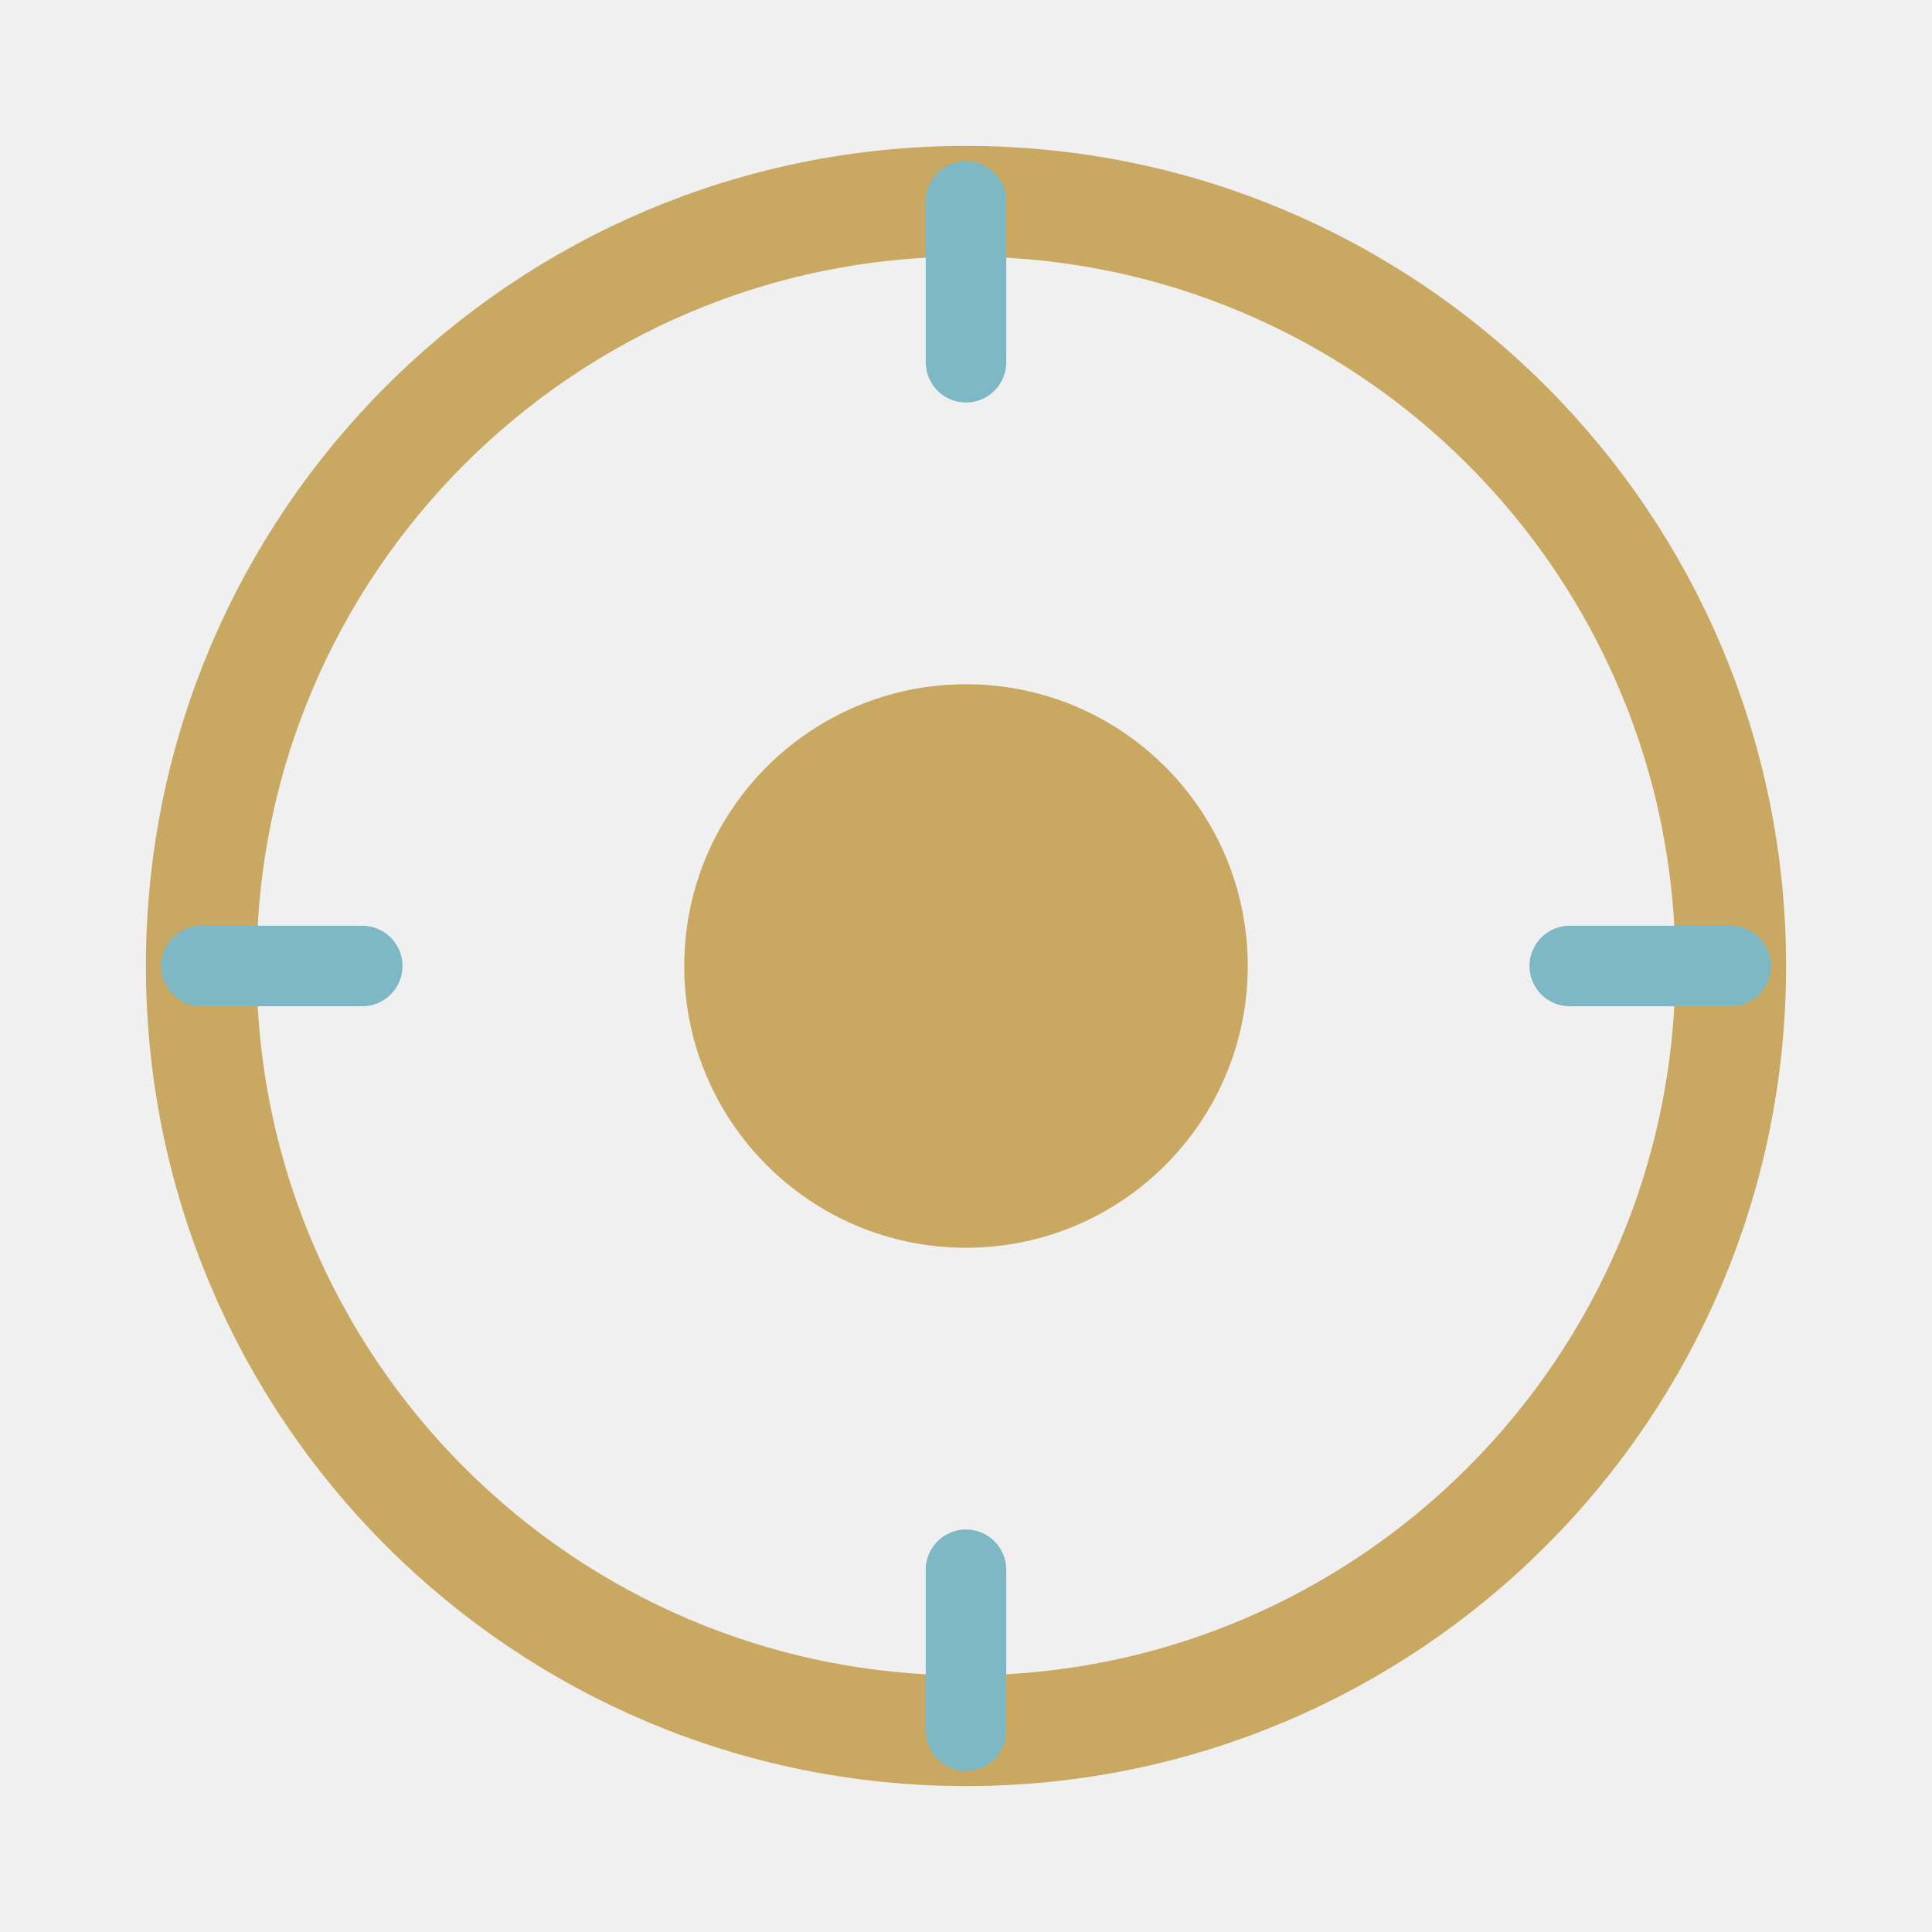
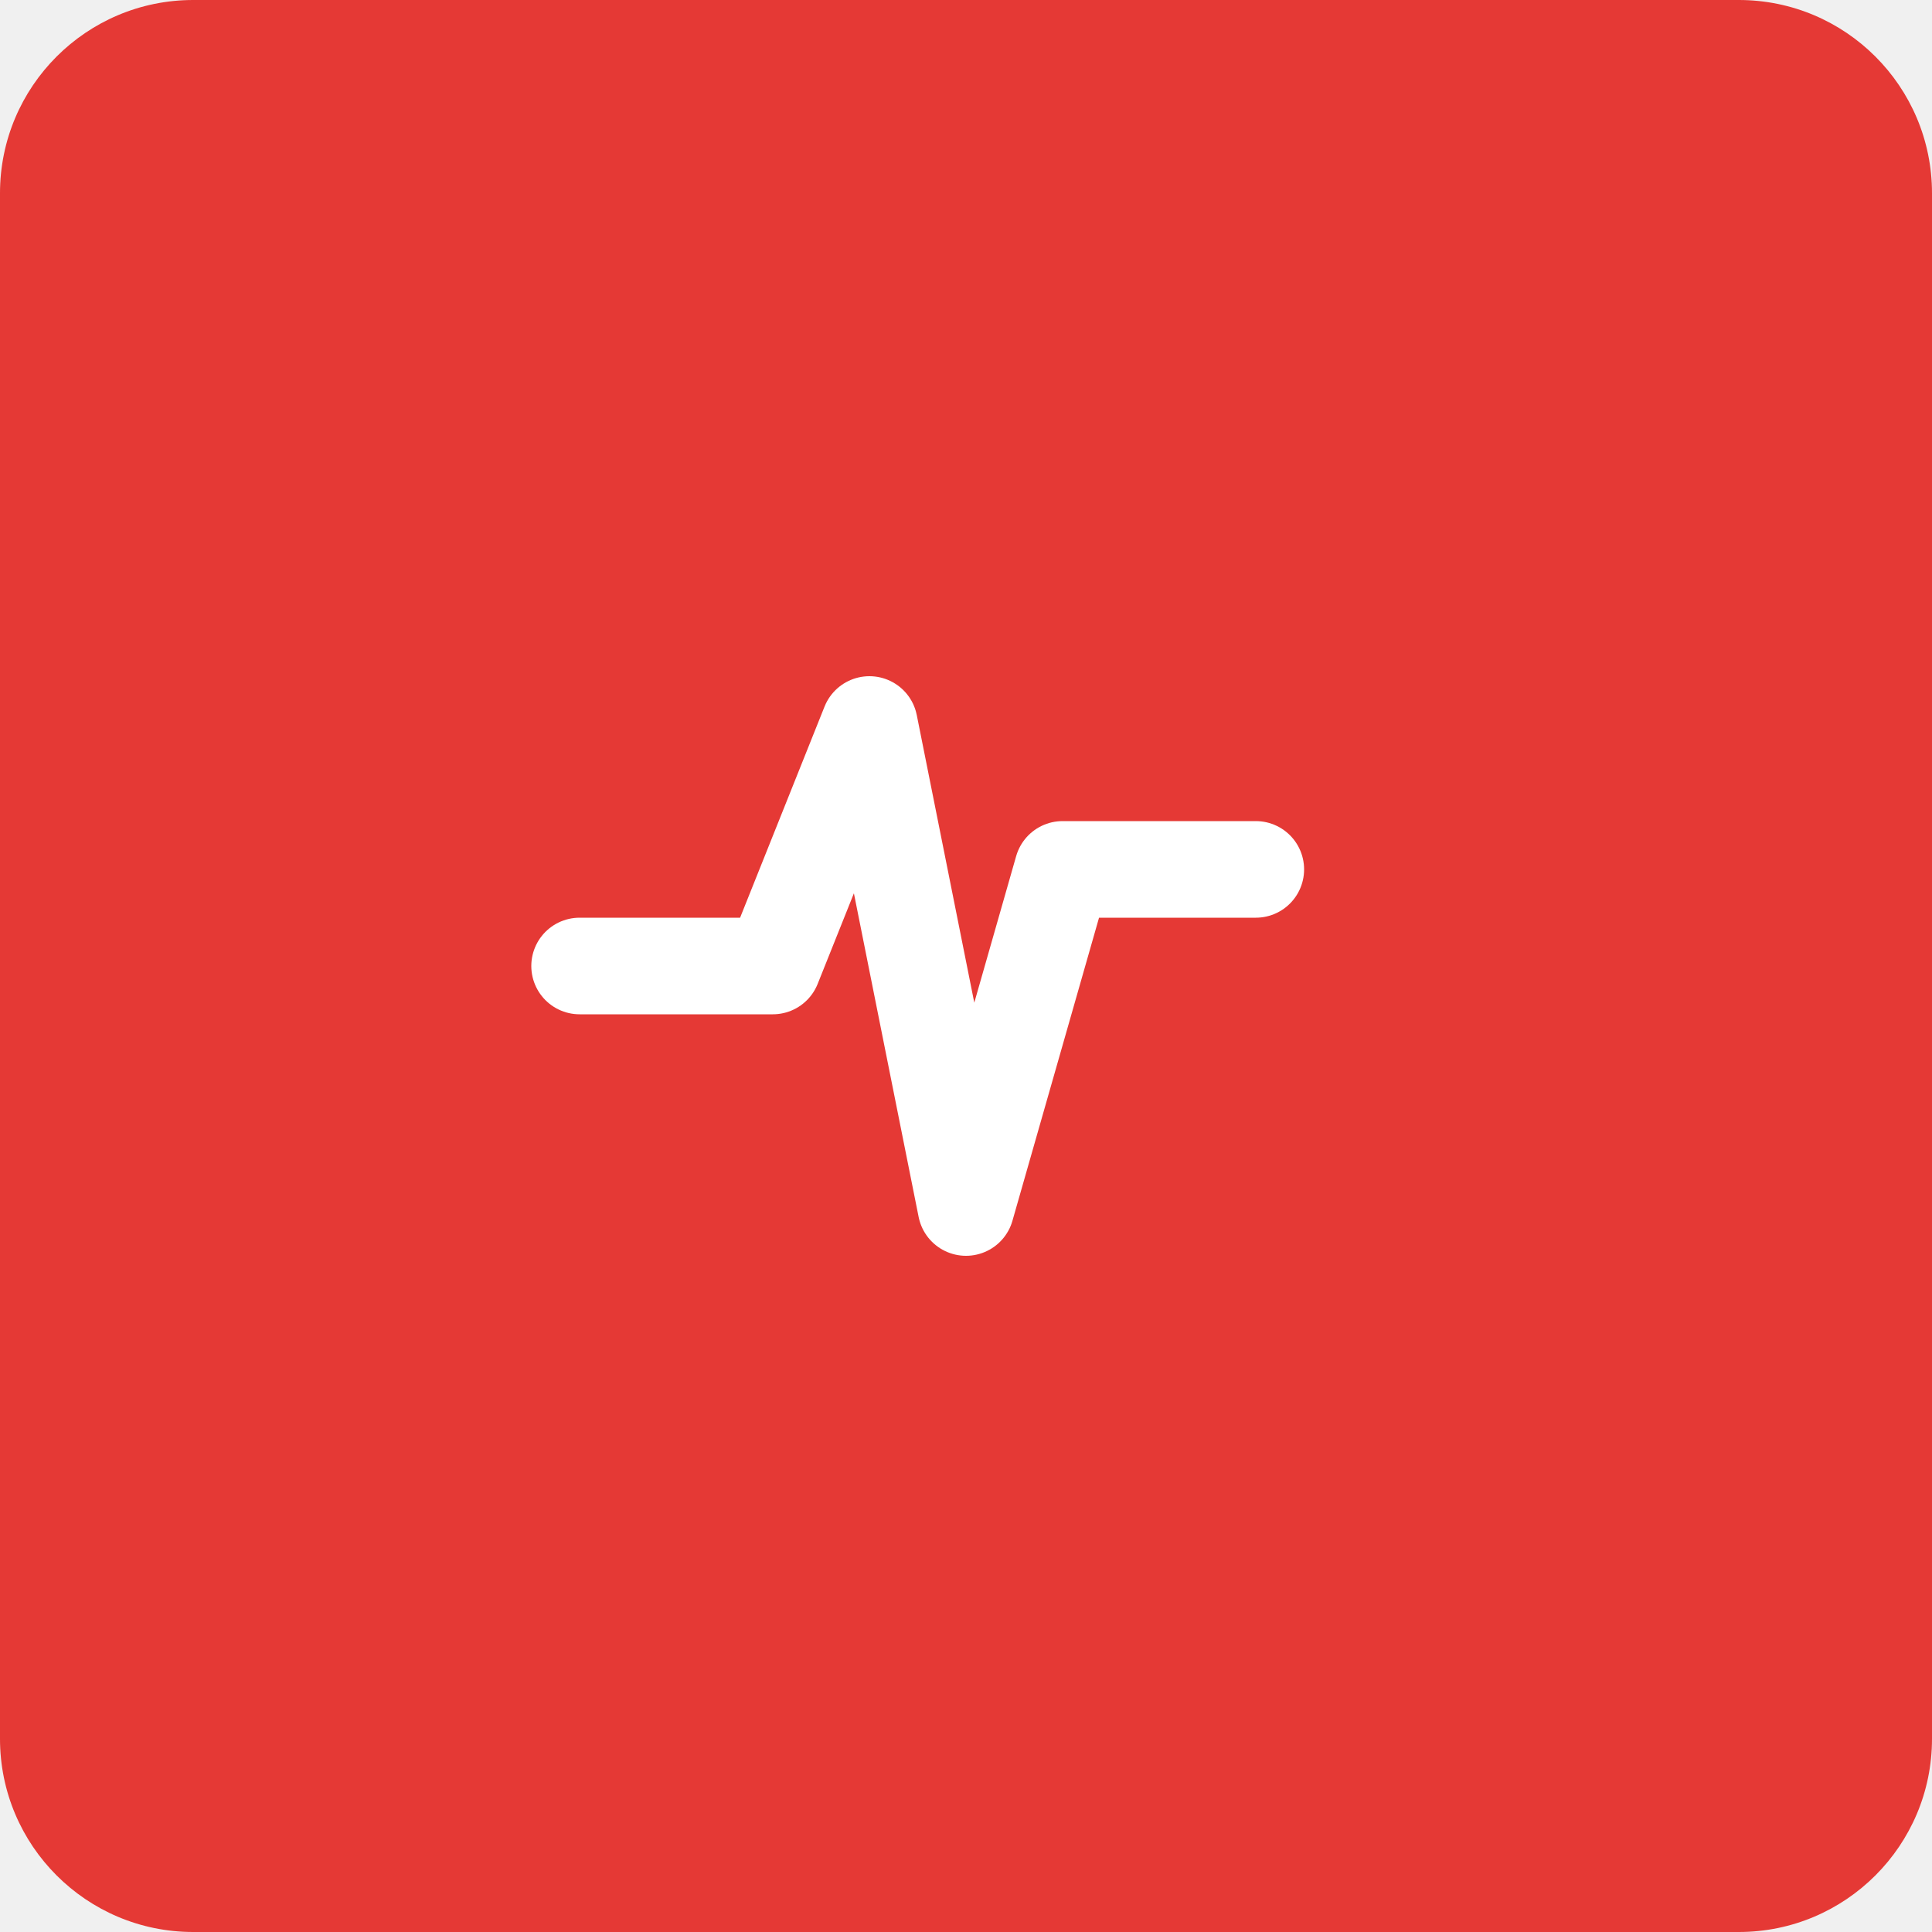
- <svg xmlns="http://www.w3.org/2000/svg" viewBox="0 0 48 48" fill="none" role="img" aria-label="Autoclub">
-   <circle cx="24" cy="24" r="19" stroke="#c9a962" stroke-width="2.75" />
-   <circle cx="24" cy="24" r="7" fill="#c9a962" />
-   <path stroke="#7eb8c4" stroke-width="2" stroke-linecap="round" d="M24 5v4M24 39v4M5 24h4M39 24h4" />
+ <svg xmlns="http://www.w3.org/2000/svg" viewBox="0 0 40 40">
+   <rect width="40" height="40" rx="4" fill="#e53935" />
+   <path d="M12 20h4l2-5 2 10 2-7h4" stroke="#fff" stroke-width="2" stroke-linecap="round" stroke-linejoin="round" fill="none" />
</svg>
